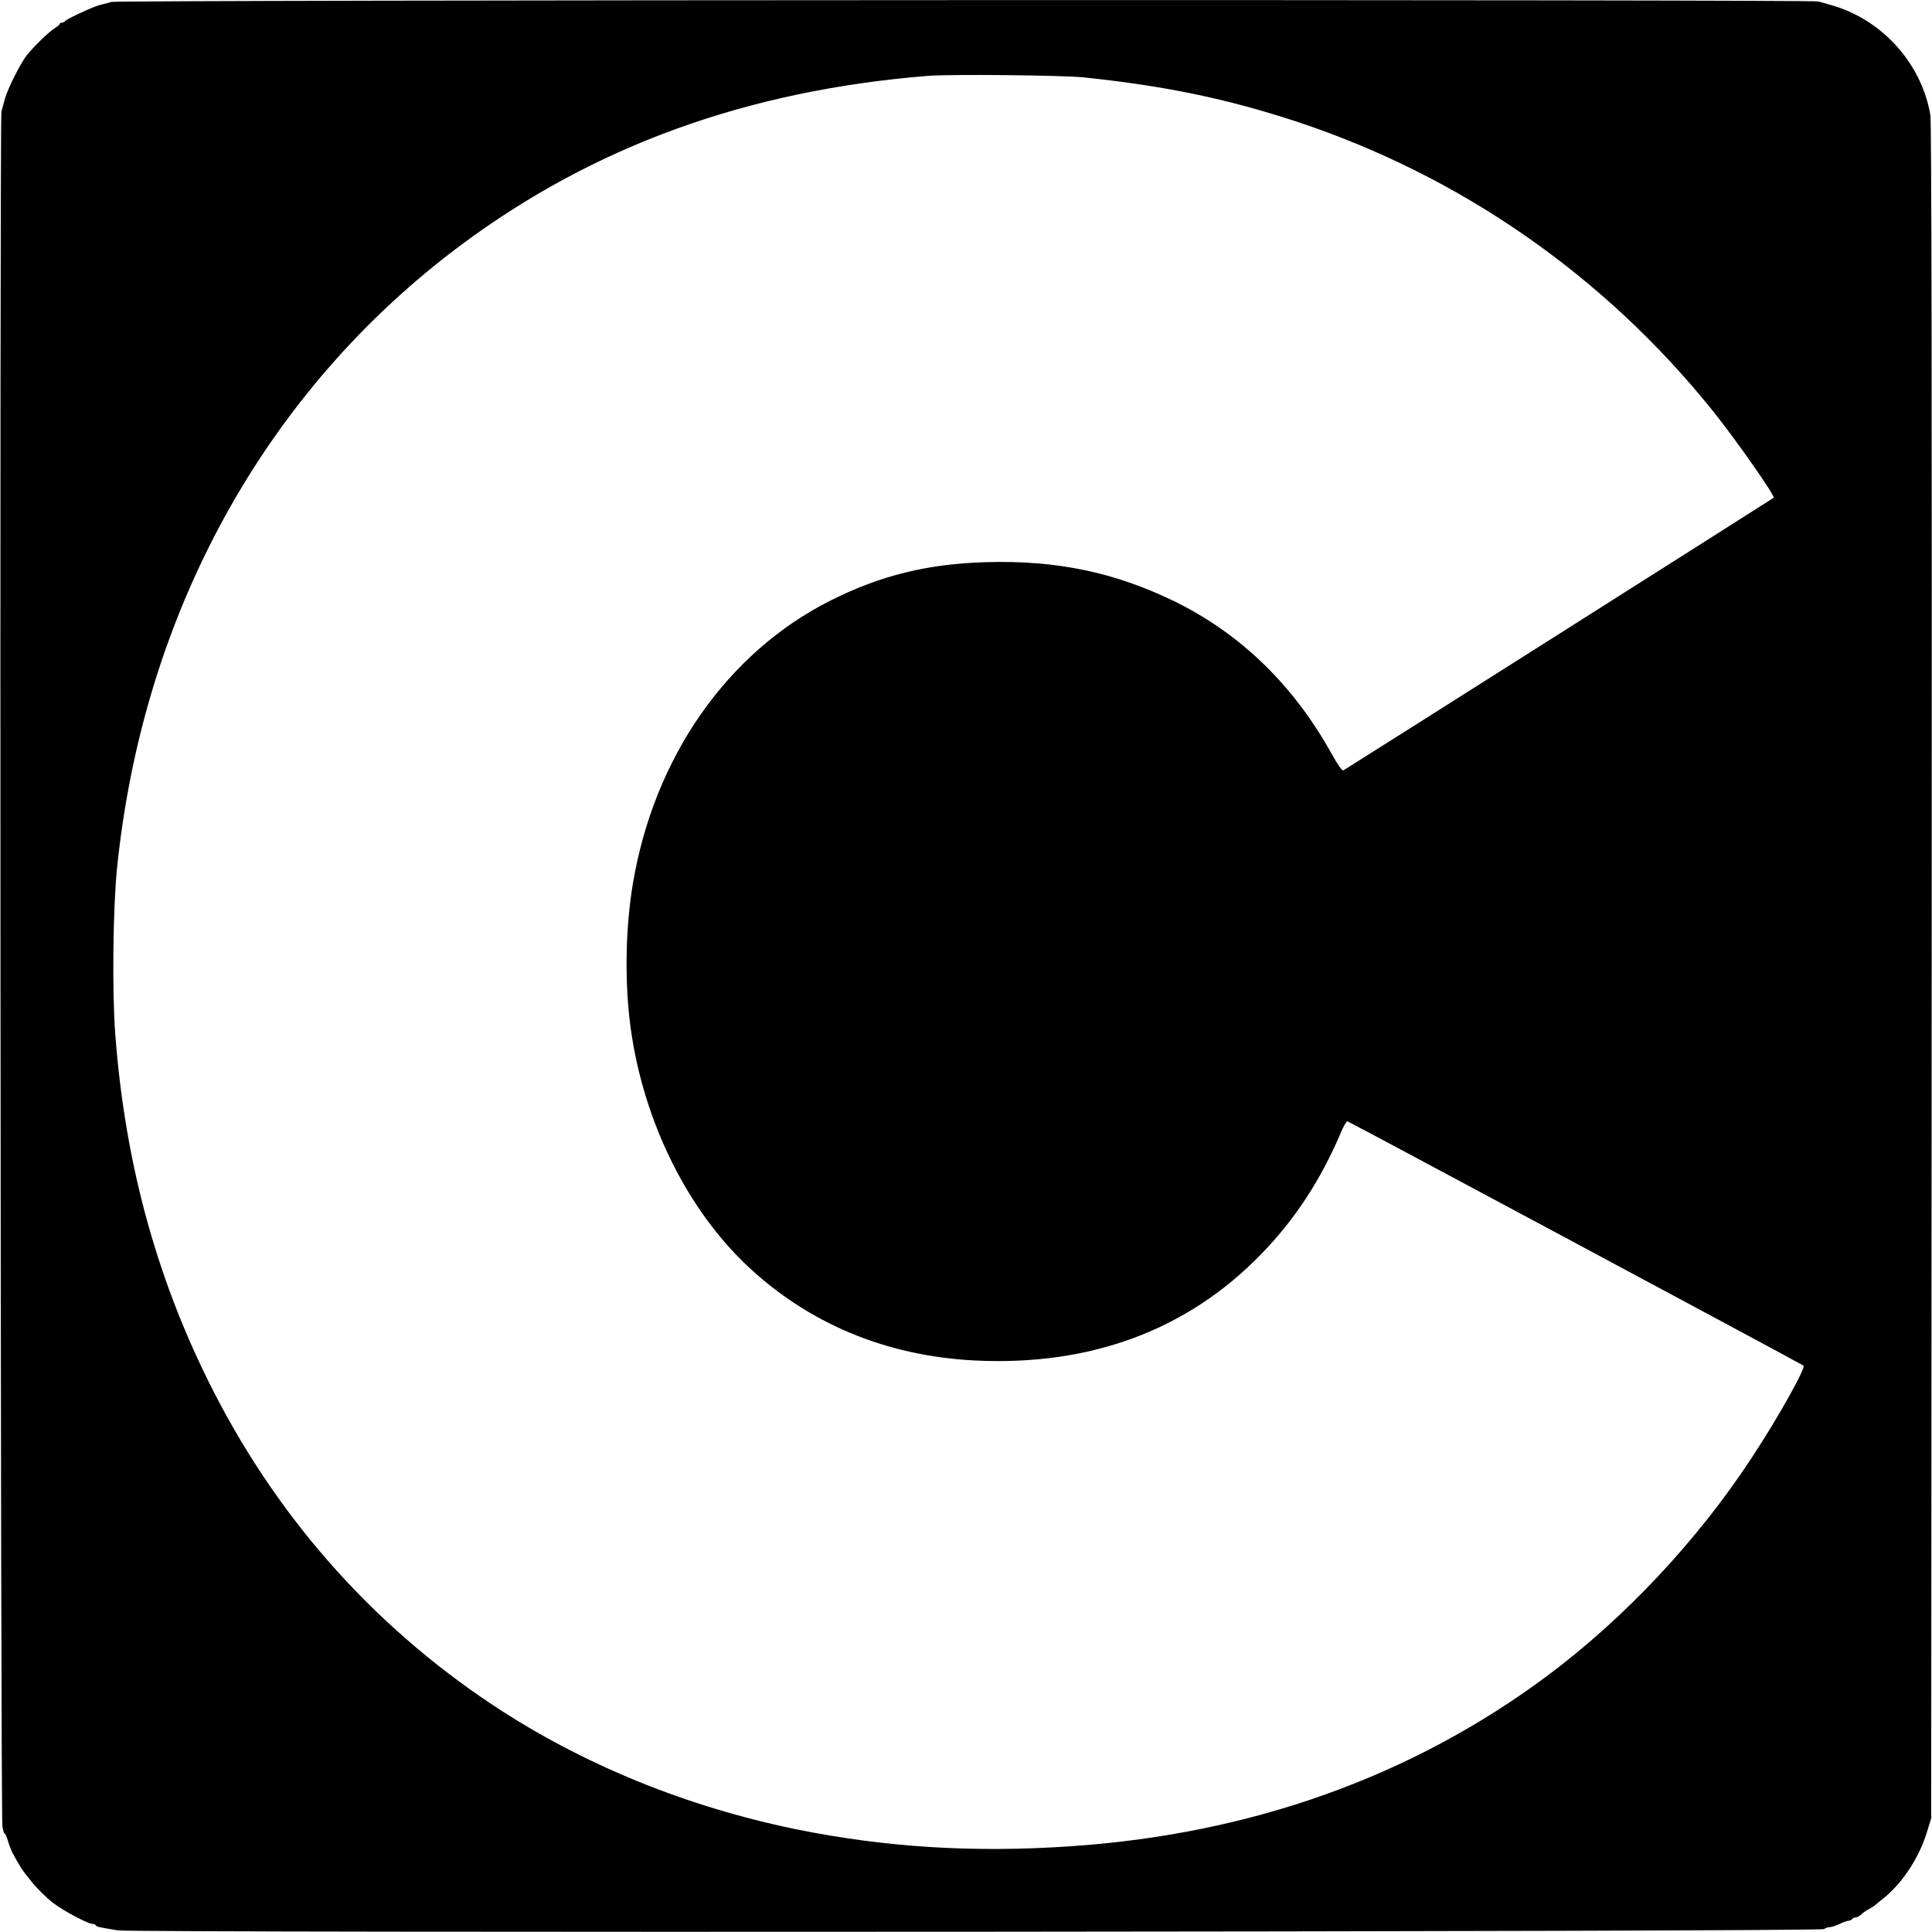
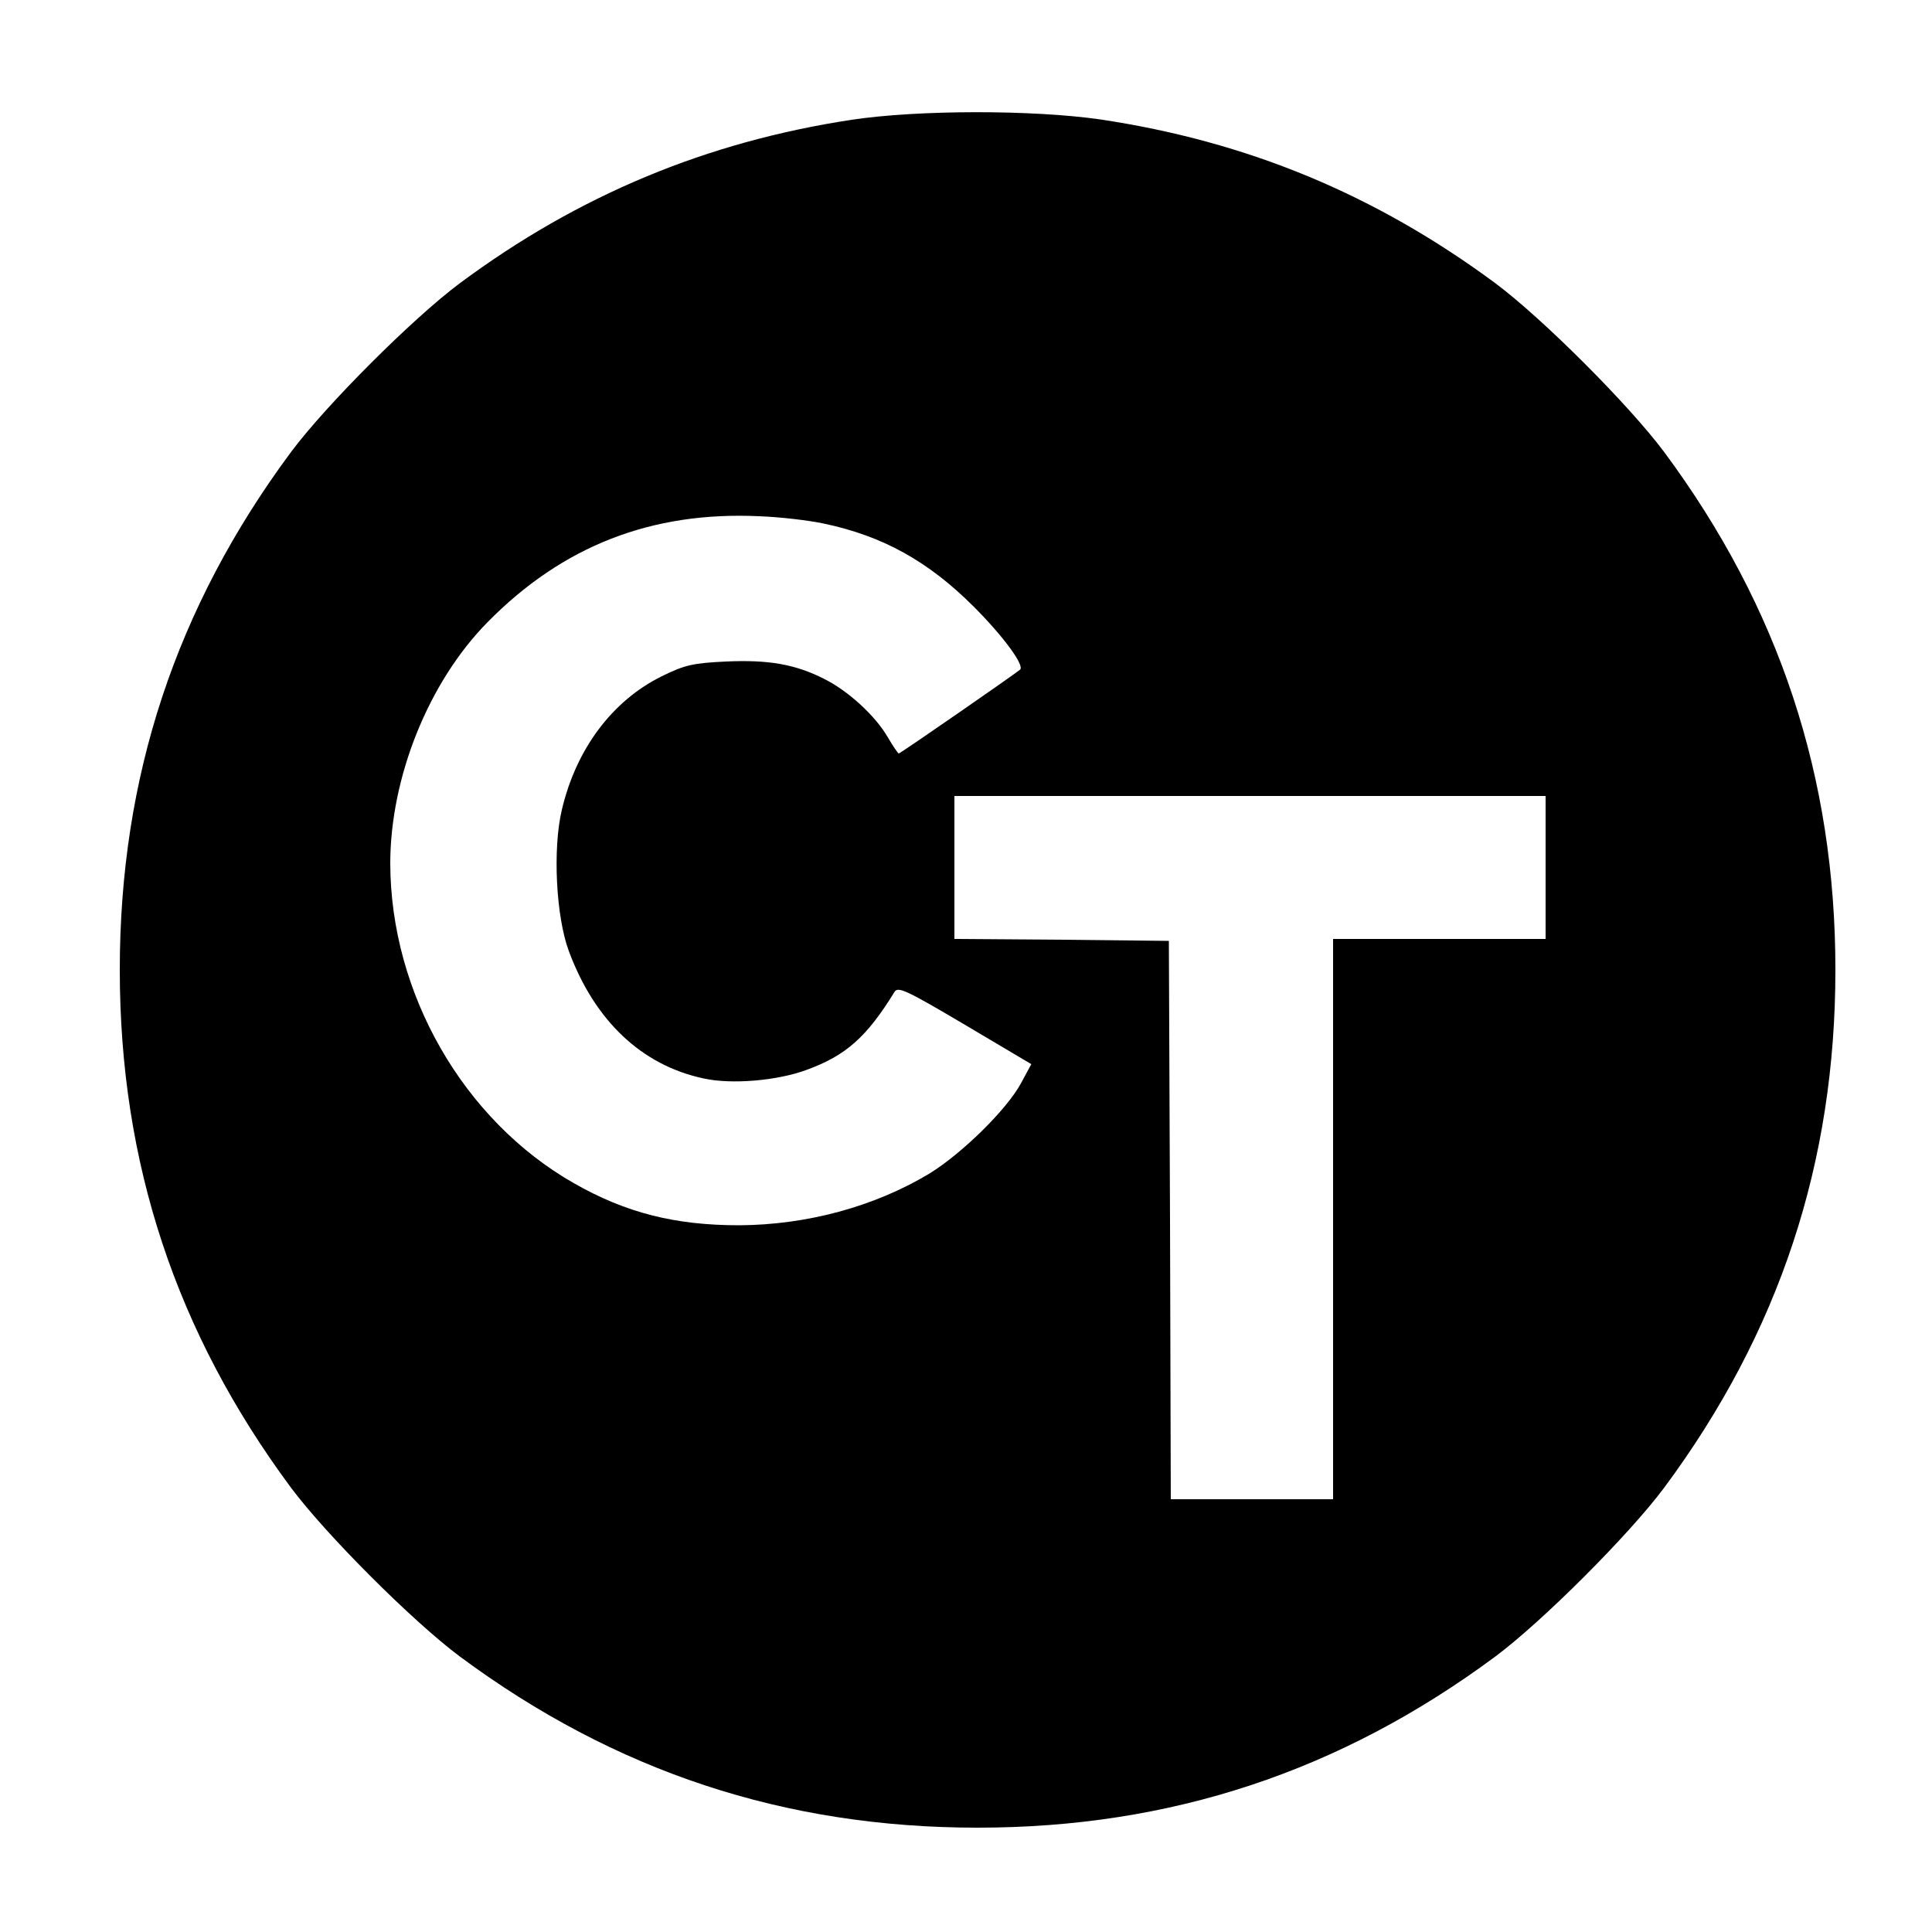
- <svg xmlns="http://www.w3.org/2000/svg" version="1.0" width="1197pt" height="1197pt" viewBox="0 0 1197 1197" preserveAspectRatio="xMidYMid meet">
-   <g transform="translate(0,1197) scale(0.1,-0.1)" fill="#000000" stroke="none">
-     <path d="M690 11958 c-19 -5 -53 -14 -75 -20 -47 -13 -209 -89 -213 -100 -2 -4 -10 -8 -18 -8 -8 0 -14 -4 -14 -8 0 -4 -12 -15 -27 -24 -36 -21 -139 -121 -179 -173 -38 -49 -116 -204 -133 -265 -7 -25 -17 -61 -22 -80 -12 -42 -6 -10563 6 -10627 4 -24 10 -43 14 -43 4 0 13 -21 21 -48 7 -26 22 -63 33 -82 29 -54 60 -104 72 -117 5 -6 21 -26 35 -44 32 -42 96 -106 139 -139 66 -50 216 -130 246 -130 7 0 16 -4 19 -9 6 -9 16 -11 136 -31 102 -16 10555 -9 10572 8 6 6 22 12 33 12 12 0 40 9 63 20 22 11 48 20 56 20 8 0 18 5 21 10 3 6 13 10 21 10 8 0 24 8 35 18 10 11 32 25 47 33 15 8 32 19 38 24 7 6 31 26 55 45 121 98 224 258 272 423 l22 72 3 5245 c2 3619 -1 5264 -8 5307 -55 323 -303 596 -620 683 -25 7 -58 16 -74 21 -41 13 -10531 10 -10576 -3z m6020 -467 c509 -53 893 -133 1325 -275 1016 -336 1910 -958 2582 -1798 144 -180 383 -522 372 -532 -4 -4 -2642 -1676 -2666 -1689 -7 -5 -34 33 -74 105 -237 426 -565 743 -974 943 -368 179 -729 255 -1165 242 -362 -10 -654 -82 -963 -237 -641 -322 -1094 -970 -1226 -1755 -43 -257 -51 -566 -21 -835 67 -591 338 -1161 727 -1530 381 -360 862 -561 1411 -589 718 -36 1320 188 1777 660 208 214 366 456 491 748 17 42 36 75 42 74 12 -3 2814 -1504 2826 -1514 15 -14 -160 -327 -323 -574 -334 -509 -785 -990 -1265 -1348 -838 -624 -1835 -981 -2956 -1056 -599 -41 -1147 -6 -1695 105 -684 140 -1327 403 -1880 769 -761 505 -1361 1189 -1770 2020 -326 662 -513 1364 -571 2140 -20 265 -14 781 11 1025 161 1583 920 2959 2130 3861 825 615 1776 959 2895 1049 139 11 827 4 960 -9z" />
+ <svg xmlns="http://www.w3.org/2000/svg" version="1.0" width="500pt" height="500pt" viewBox="0 0 500 500" preserveAspectRatio="xMidYMid meet">
+   <g transform="translate(0,500) scale(0.1,-0.1)" fill="#000000" stroke="none">
+     <path d="M2204 4690 c-375 -57 -707 -195 -1014 -423 -122 -91 -346 -315 -437 -437 -298 -402 -443 -841 -443 -1340 0 -499 145 -938 443 -1340 91 -122 315 -346 437 -437 402 -298 841 -443 1340 -443 499 0 938 145 1340 443 122 91 346 315 437 437 298 402 443 841 443 1340 0 499 -145 938 -443 1340 -91 122 -315 346 -437 437 -311 230 -642 367 -1023 424 -175 25 -470 25 -643 -1z m-72 -1045 c152 -32 270 -97 388 -215 76 -76 132 -152 120 -163 -17 -14 -310 -217 -314 -217 -2 0 -15 19 -29 43 -33 56 -102 119 -164 150 -75 38 -144 50 -254 45 -86 -4 -107 -9 -166 -38 -128 -63 -222 -188 -259 -346 -24 -101 -15 -276 18 -365 67 -181 189 -296 349 -330 72 -16 190 -6 266 22 102 37 156 85 228 202 9 15 33 3 182 -85 l172 -102 -27 -50 c-37 -68 -153 -182 -238 -234 -142 -85 -316 -132 -491 -133 -166 0 -293 32 -428 109 -286 163 -474 491 -475 827 0 223 99 470 252 625 194 197 424 287 703 274 55 -2 130 -11 167 -19z m1868 -890 l0 -185 -275 0 -275 0 0 -725 0 -725 -210 0 -210 0 -2 723 -3 722 -277 3 -278 2 0 185 0 185 765 0 765 0 0 -185z" />
  </g>
</svg>
